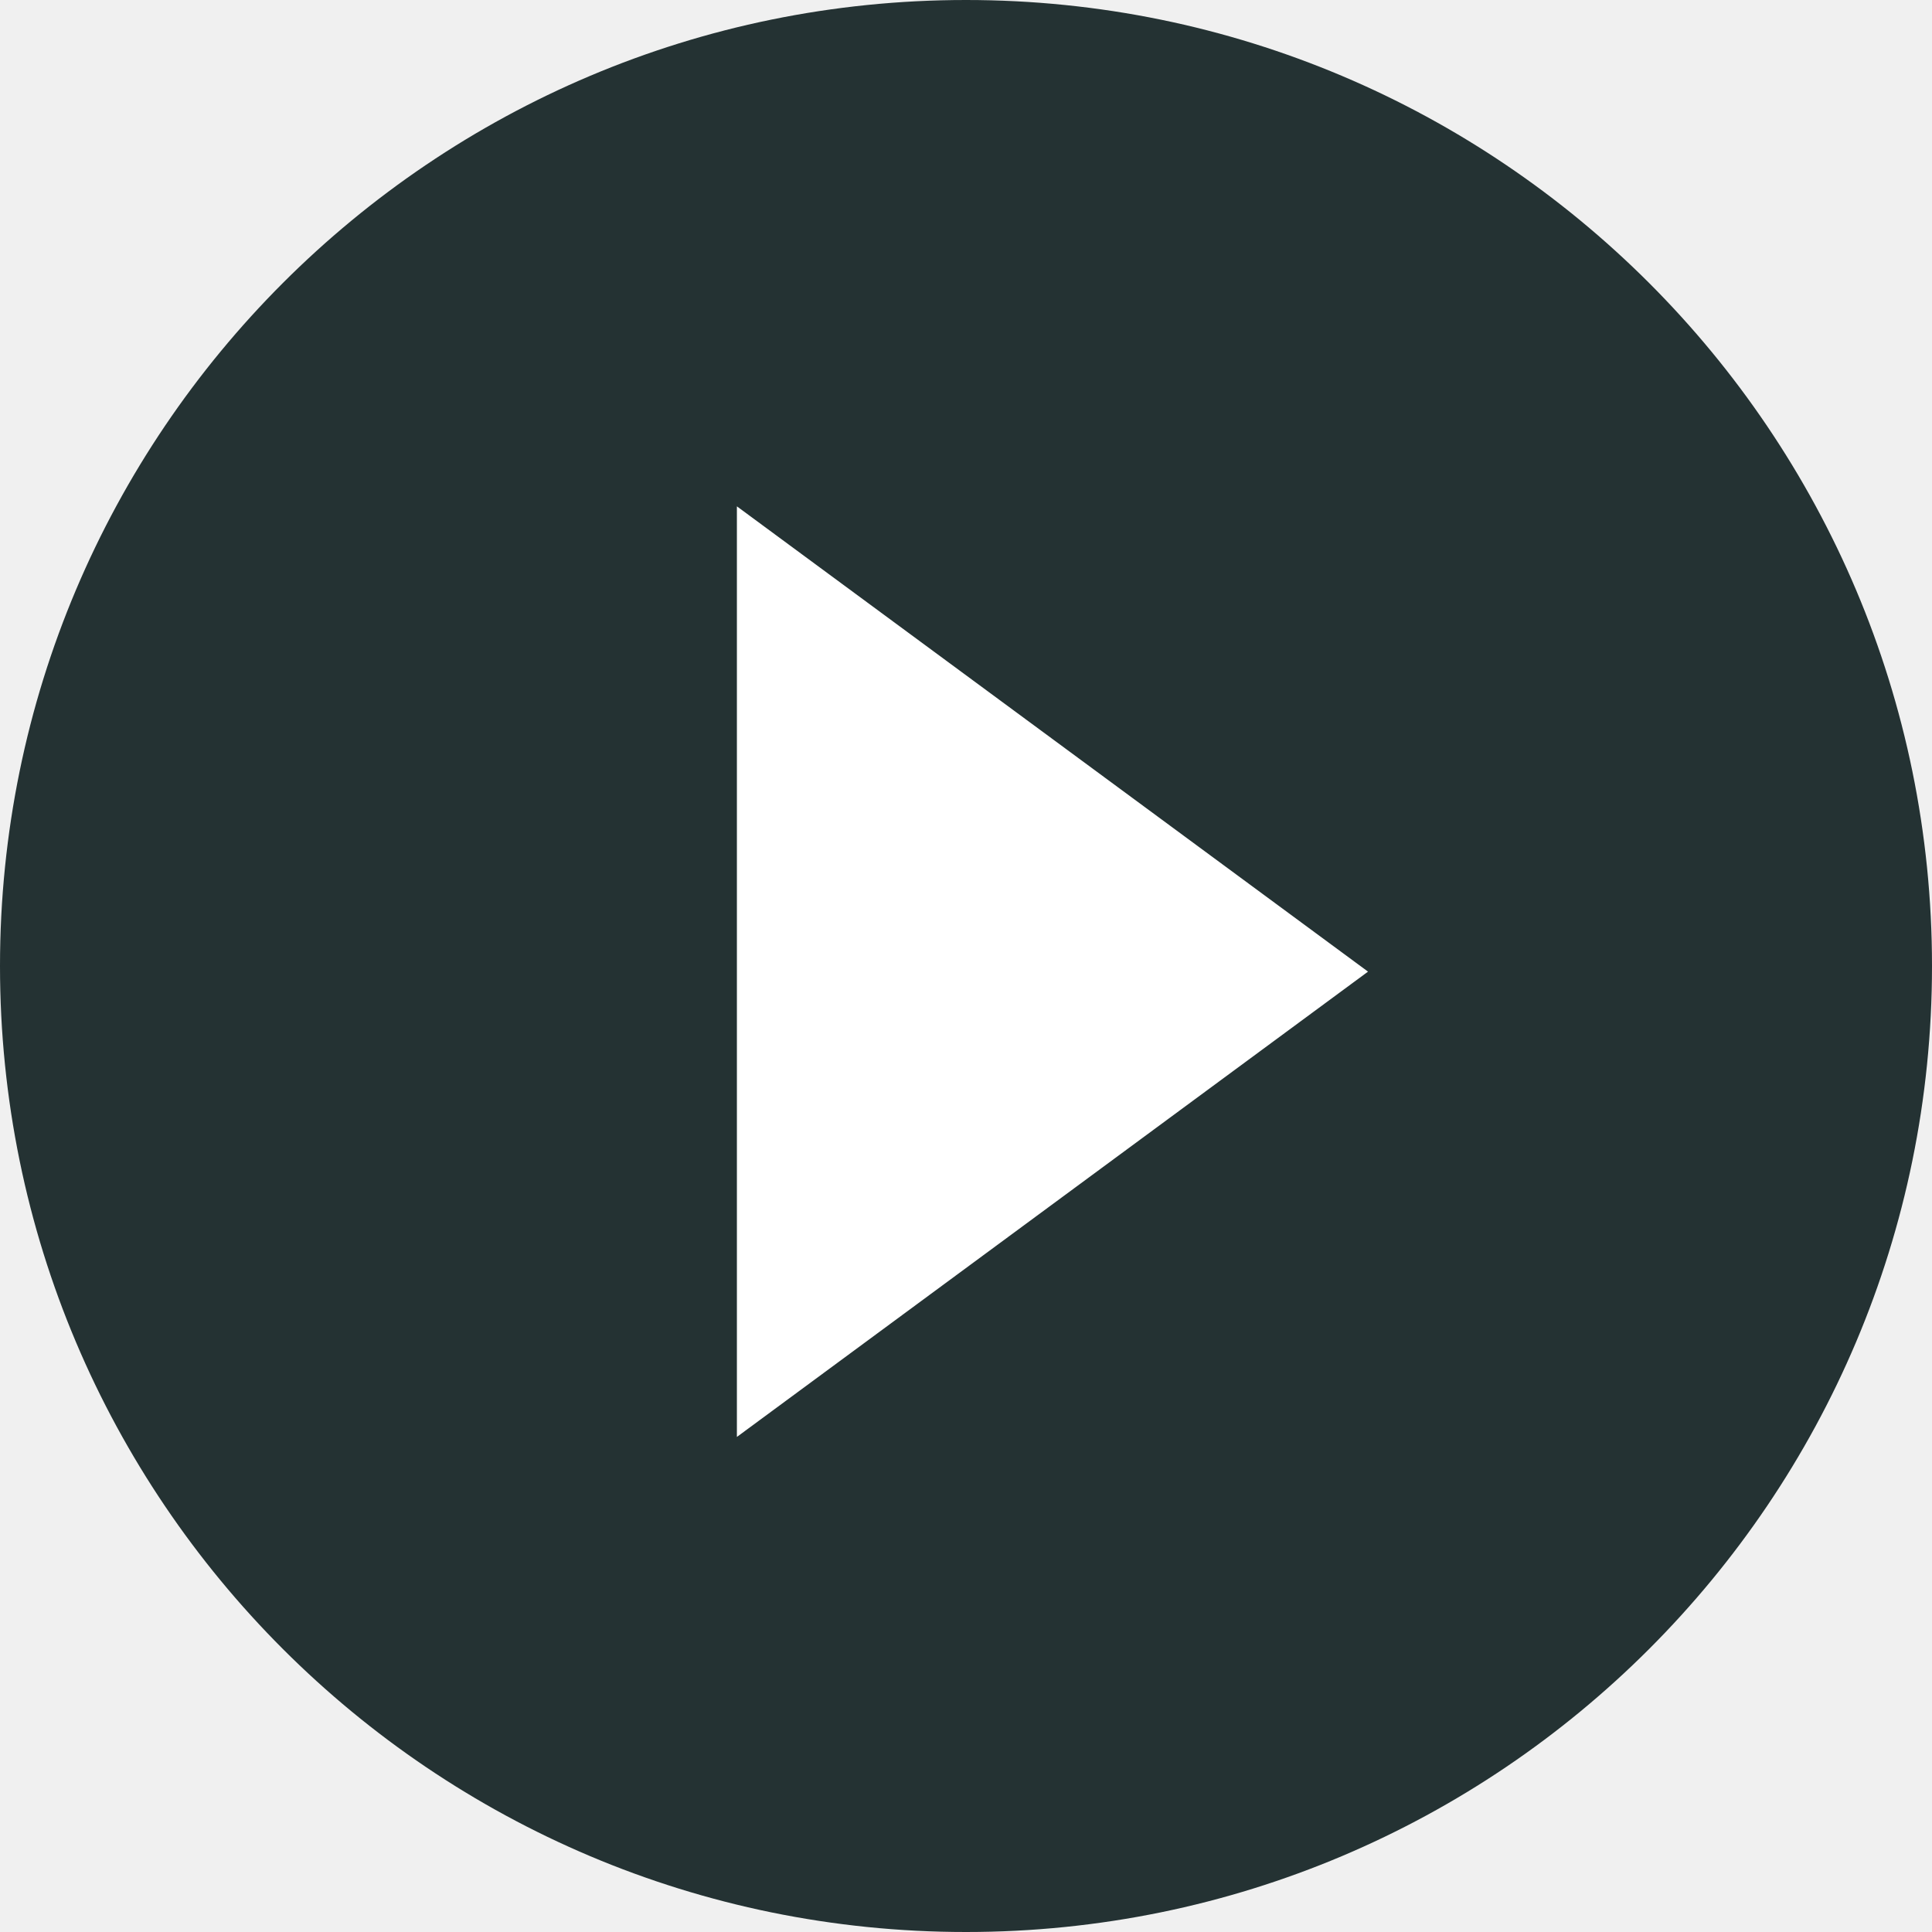
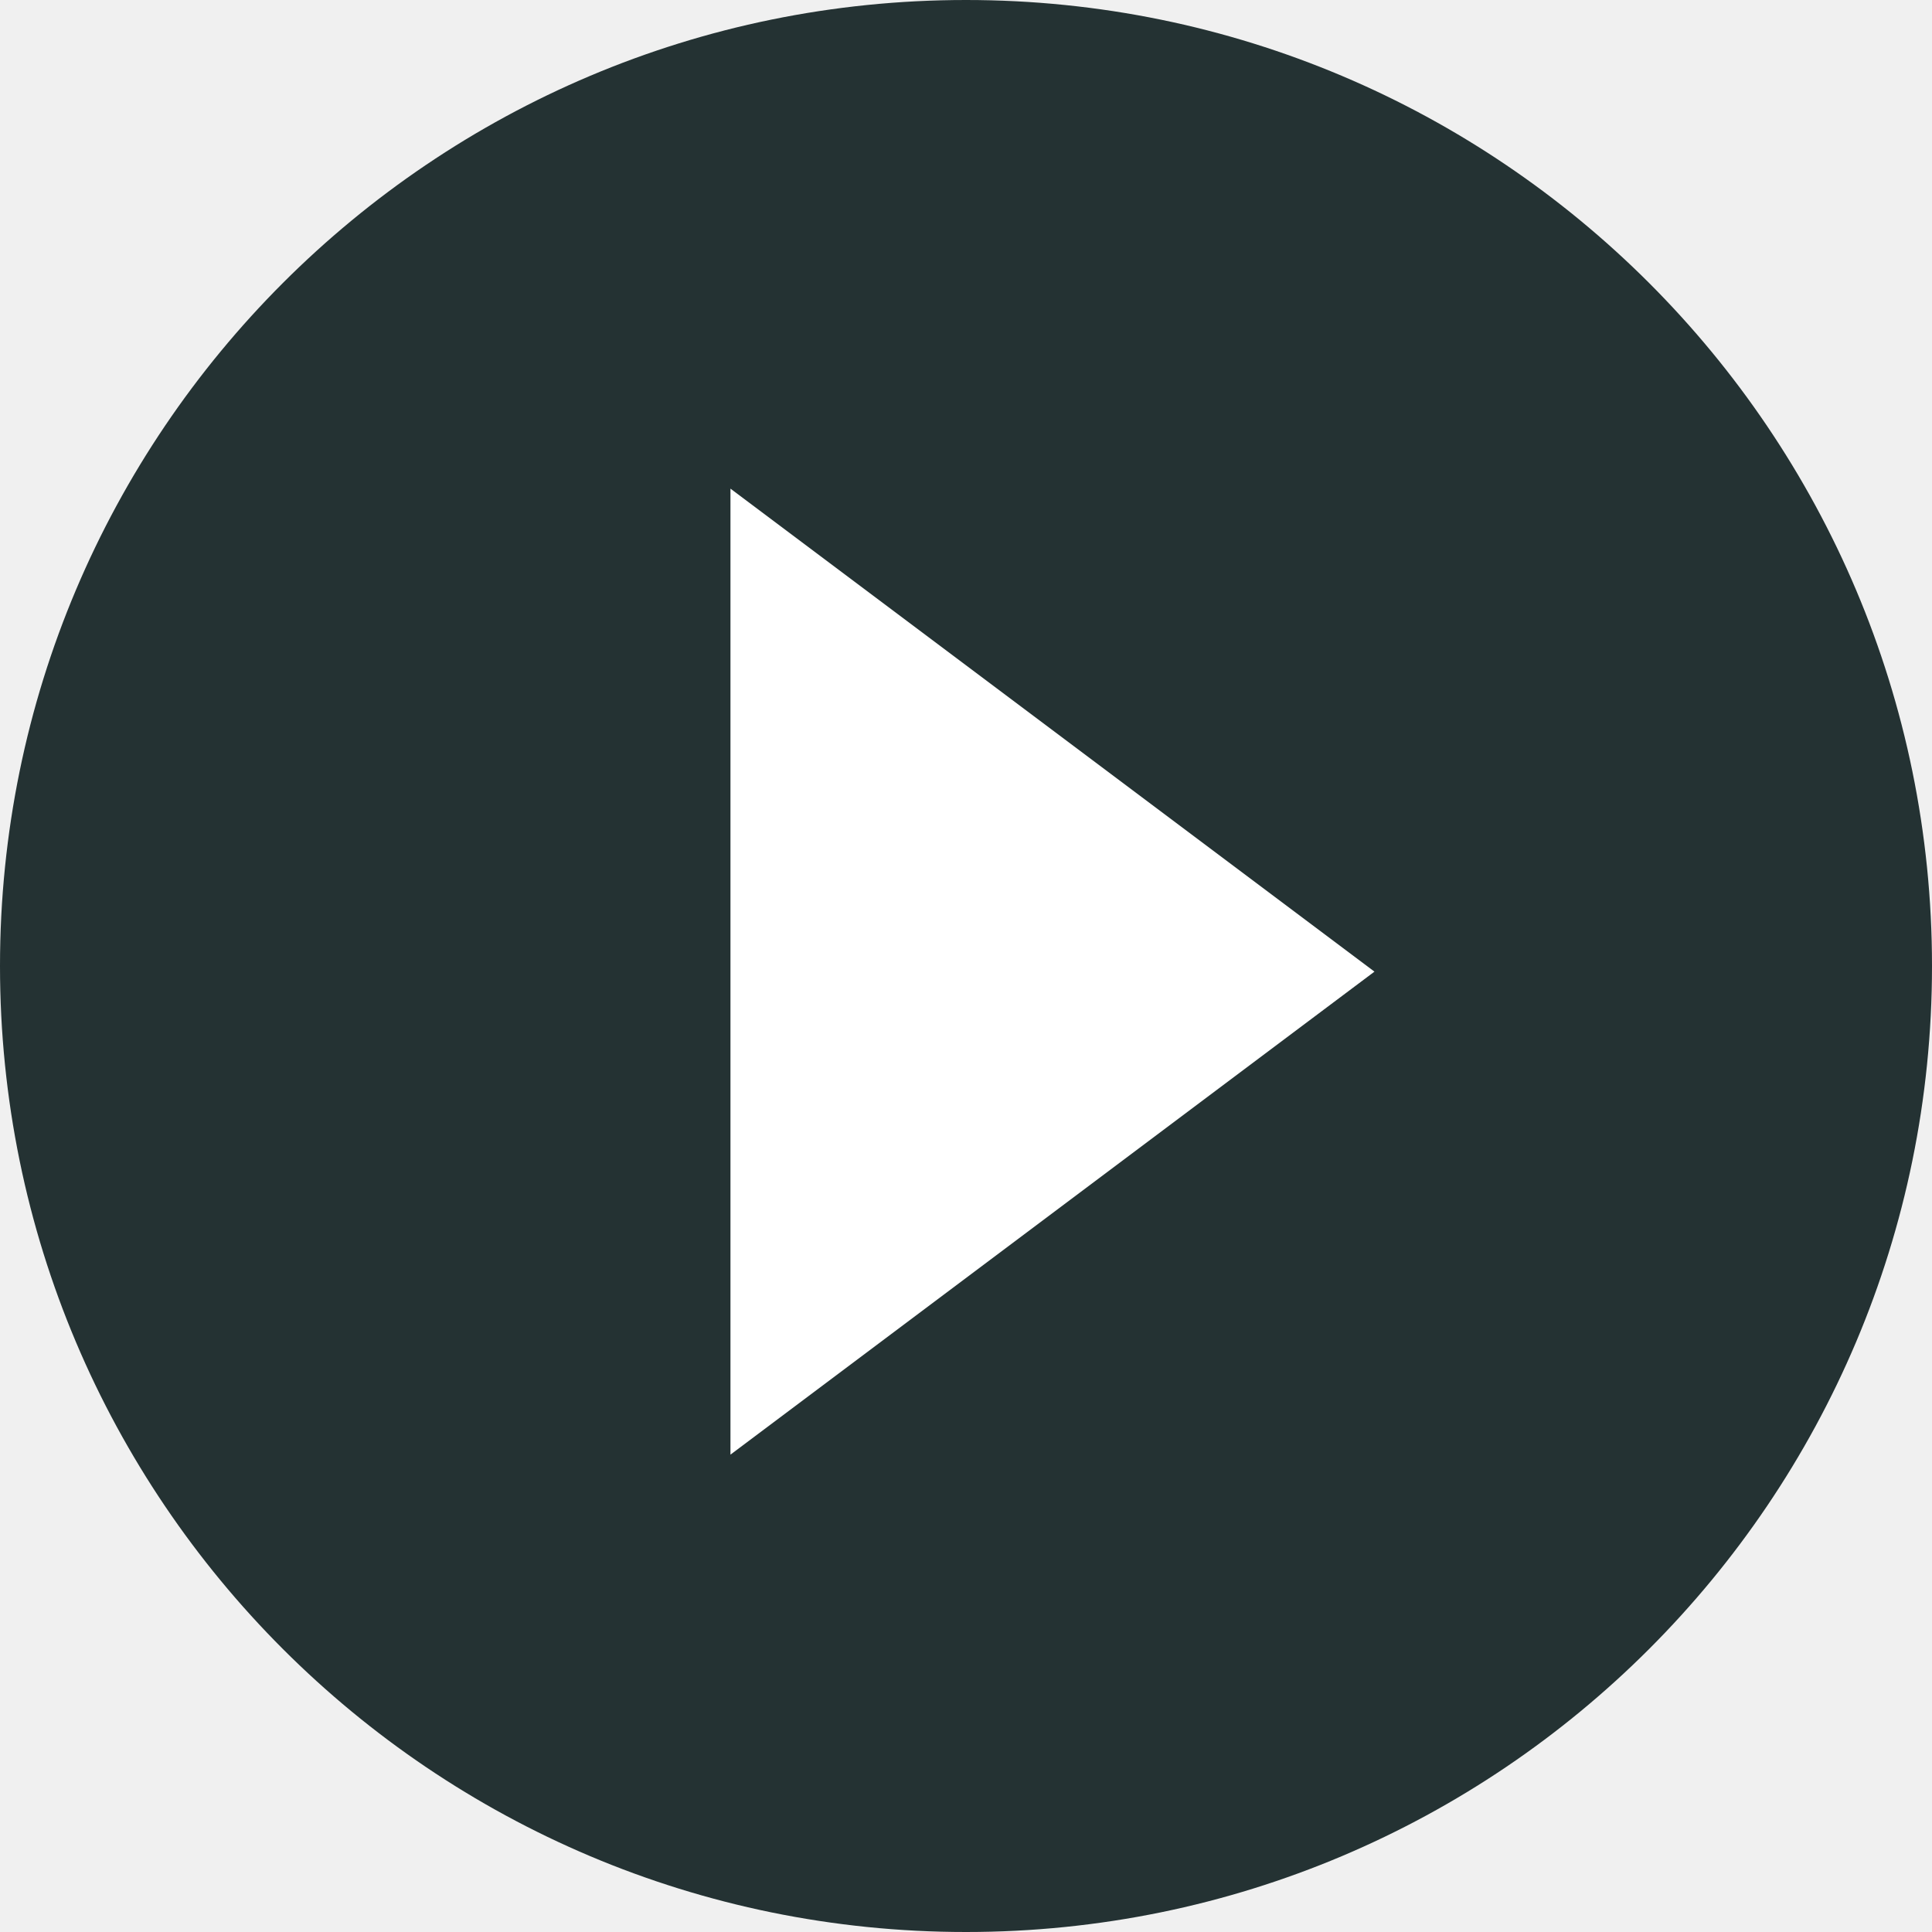
<svg xmlns="http://www.w3.org/2000/svg" version="1.1" id="Layer_1" x="0px" y="0px" width="12px" height="12px" viewBox="0 0 12 12" enable-background="new 0 0 12 12" xml:space="preserve">
  <circle fill="#243233" cx="6" cy="6" r="6" />
-   <polygon fill="#FFFFFF" points="8.497,6.035 4.577,8.925 4.577,3.145  " />
+   <polygon fill="#FFFFFF" points="8.537,6.035 4.537,9.035 4.537,3.035 " />
</svg>
